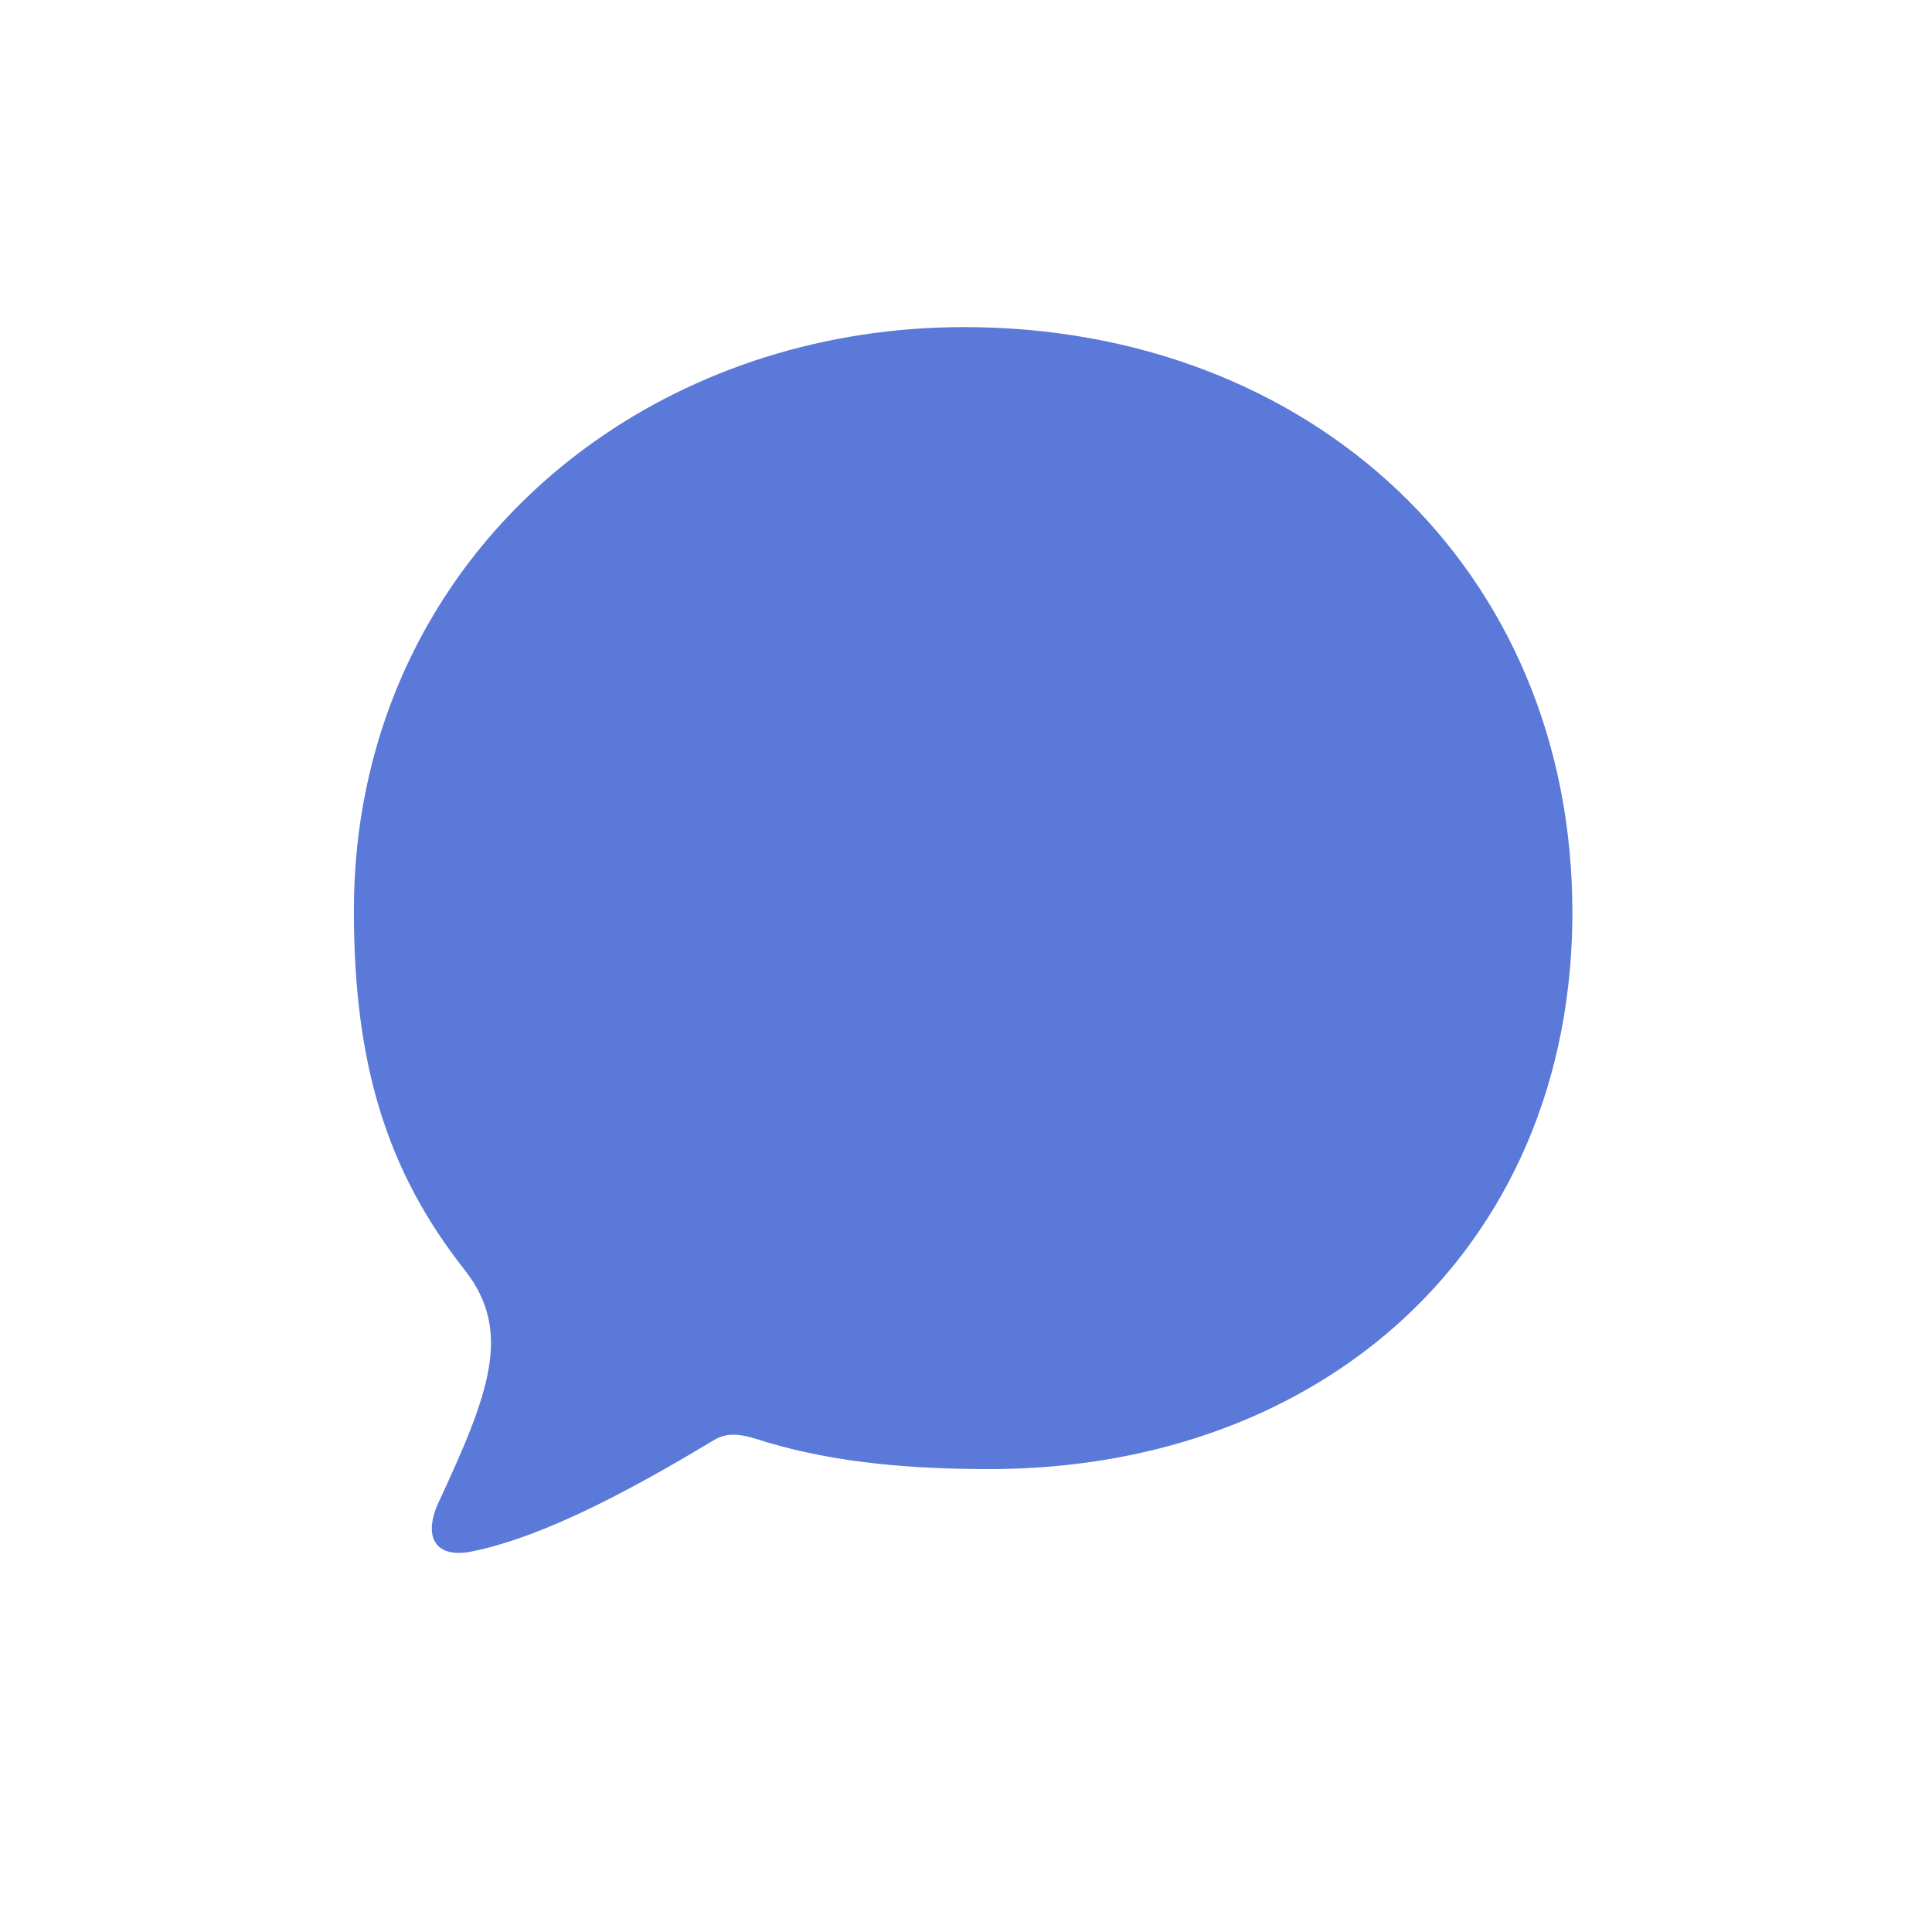
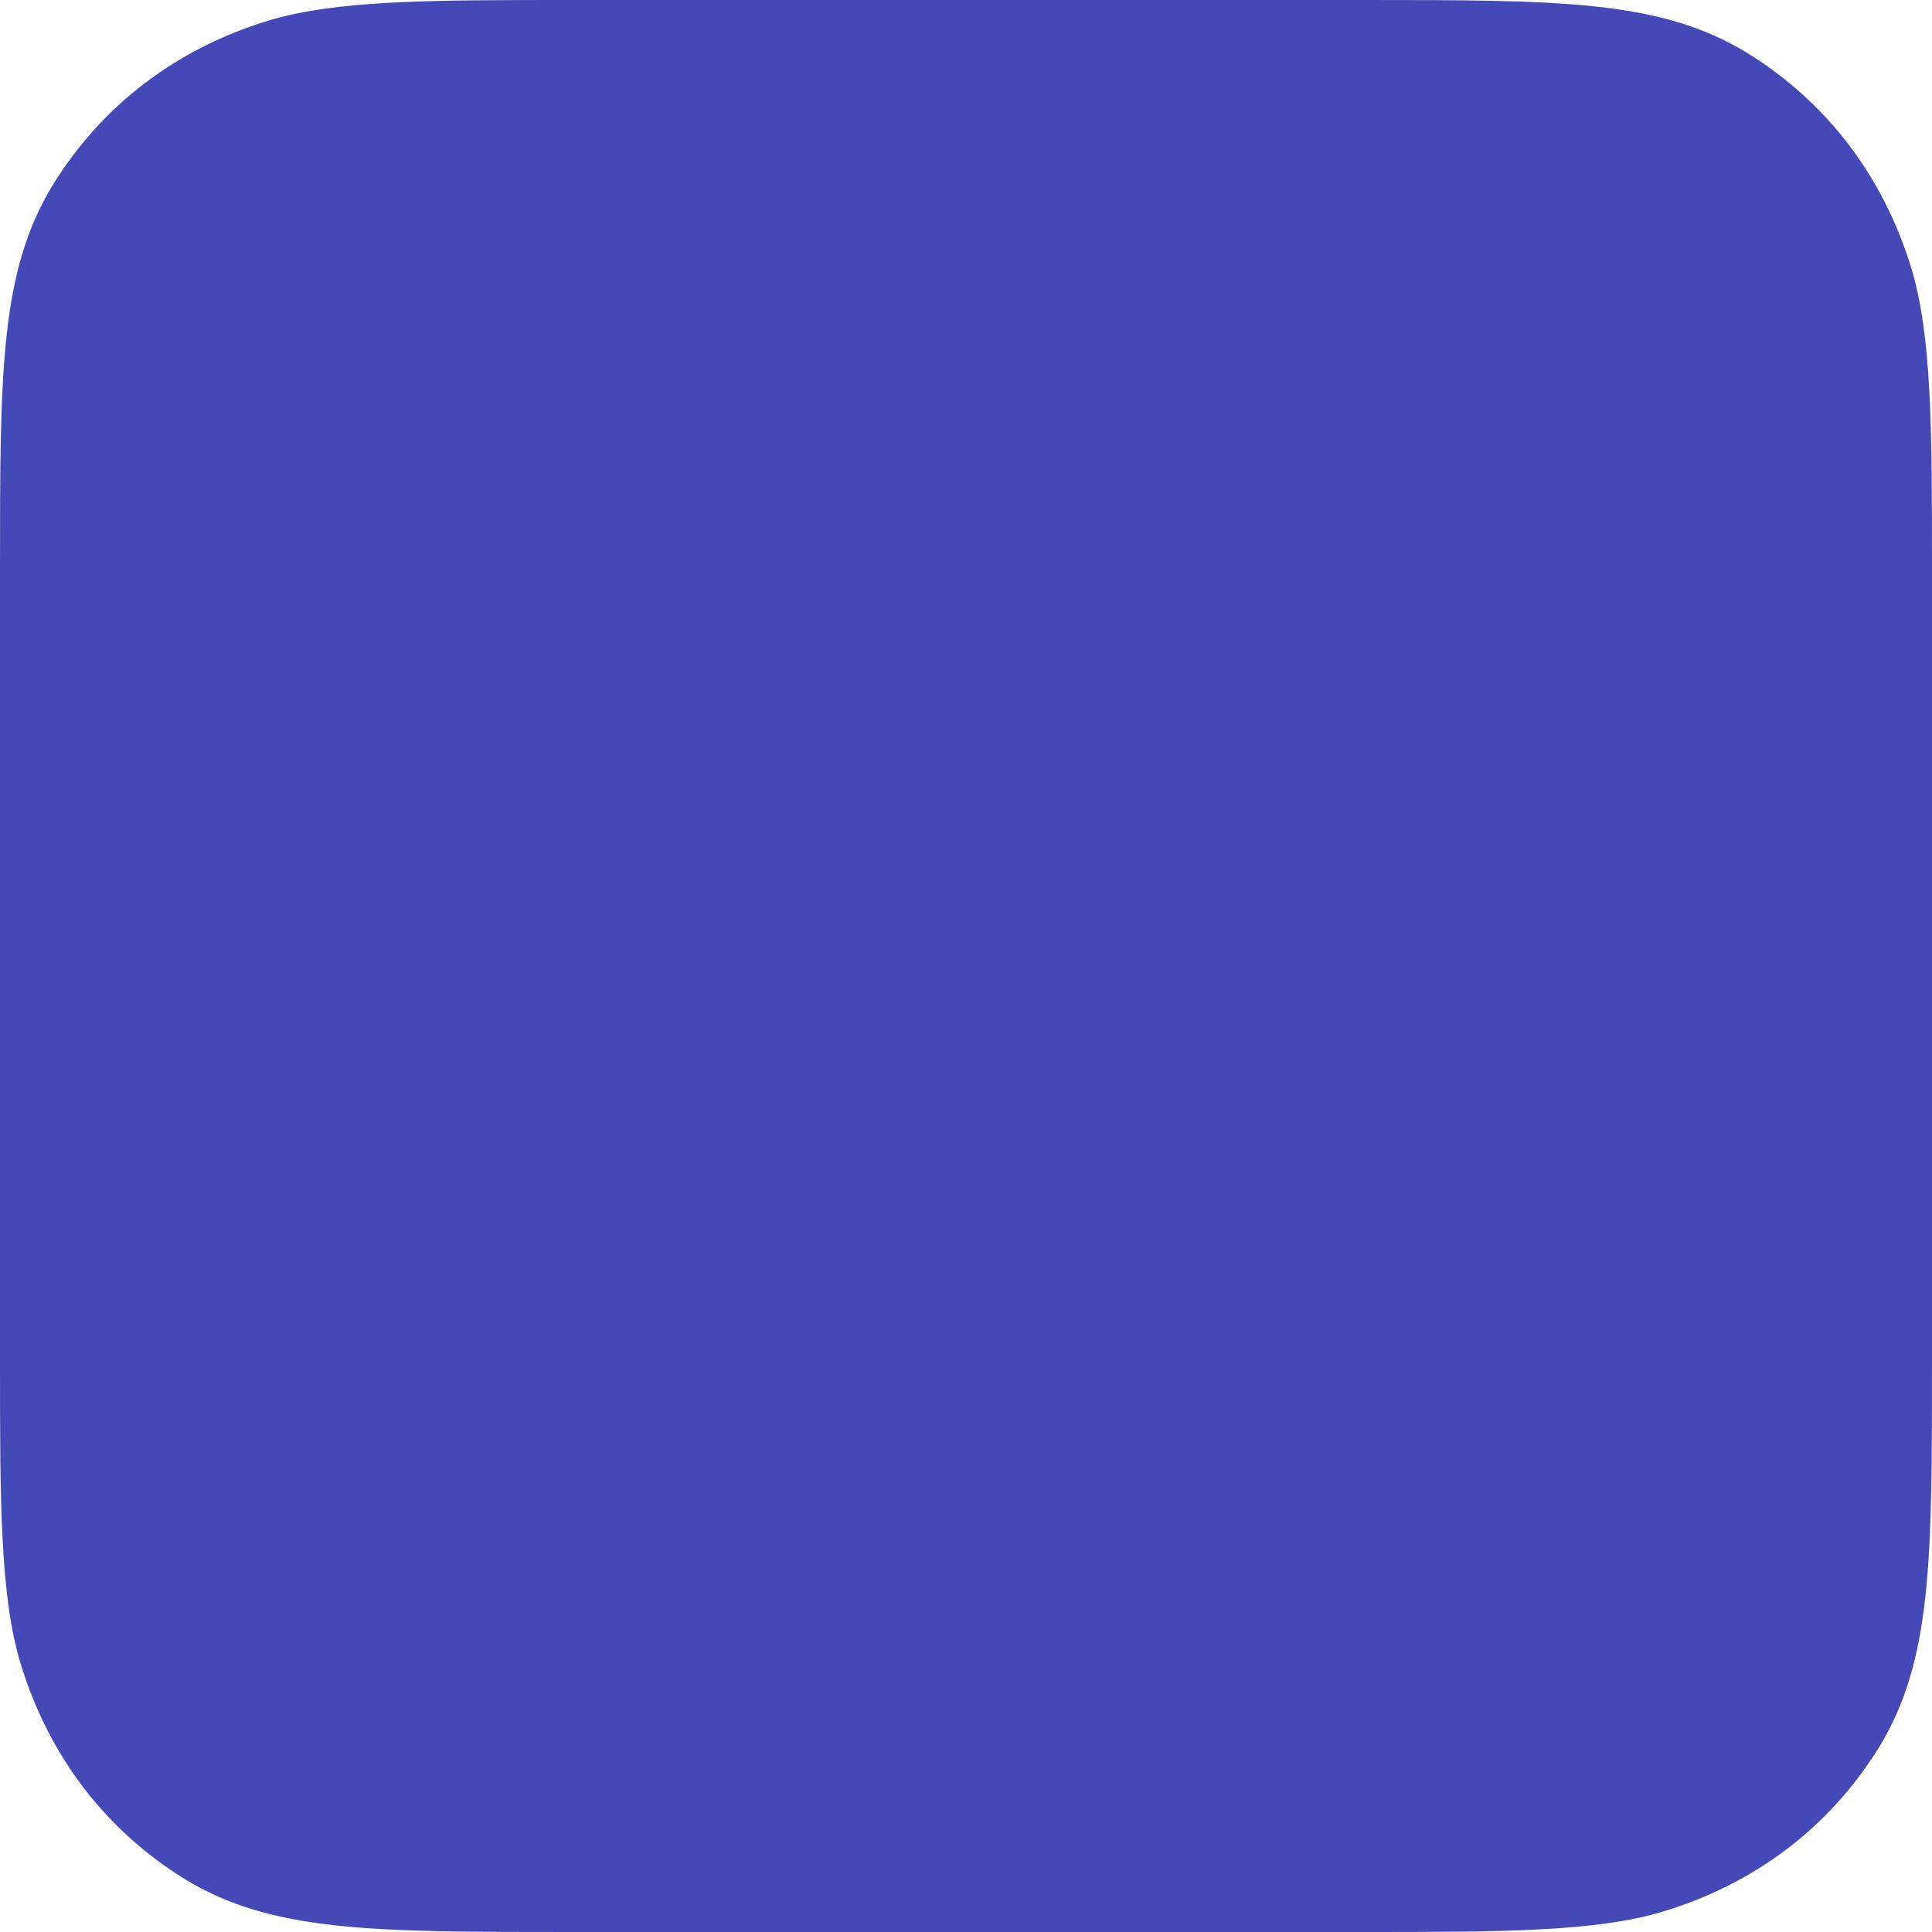
<svg xmlns="http://www.w3.org/2000/svg" width="1024" height="1024" viewBox="0 0 1024 1024" fill="none">
-   <path id="serein-01-bubble-body" d="M 510.986 173.37 C 437.474 173.37 369.356 195.474 314.784 234.202 C 270.348 265.735 234.893 308.29 212.816 358.907 C 196.566 396.163 187.564 437.786 187.564 482.598 C 187.564 563.707 204.8 620.483 246.368 673.204 C 271.715 705.648 259.549 738.091 232.174 796.895 C 224.063 815.145 231.16 826.297 250.424 822.242 C 289.964 814.131 337.616 787.77 378.17 763.438 C 386.281 758.368 394.392 760.396 406.558 764.451 C 444.071 775.604 484.626 778.646 524.166 778.646 C 630.527 778.646 719.958 736.501 774.853 665.093 C 799.075 633.585 816.573 596.379 825.834 554.582 C 830.797 532.187 833.394 508.473 833.394 483.612 C 833.394 301.117 694.495 173.37 510.986 173.37 Z" fill="#5A79D9" />
+   <path id="serein-01-plate" d="M 302 0 H 722 C 827 0 880 0 926 28 C 968 54 998 93 1013 142 C 1024 178 1024 229 1024 302 V 722 C 1024 827 1024 880 996 926 C 970 968 931 998 882 1013 C 846 1024 795 1024 722 1024 H 302 C 197 1024 144 1024 98 996 C 56 970 26 931 11 882 C 0 846 0 795 0 722 V 302 C 0 197 0 144 28 98 C 54 56 93 26 142 11 C 178 0 229 0 302 0 Z" fill="#4449B7" />
</svg>
